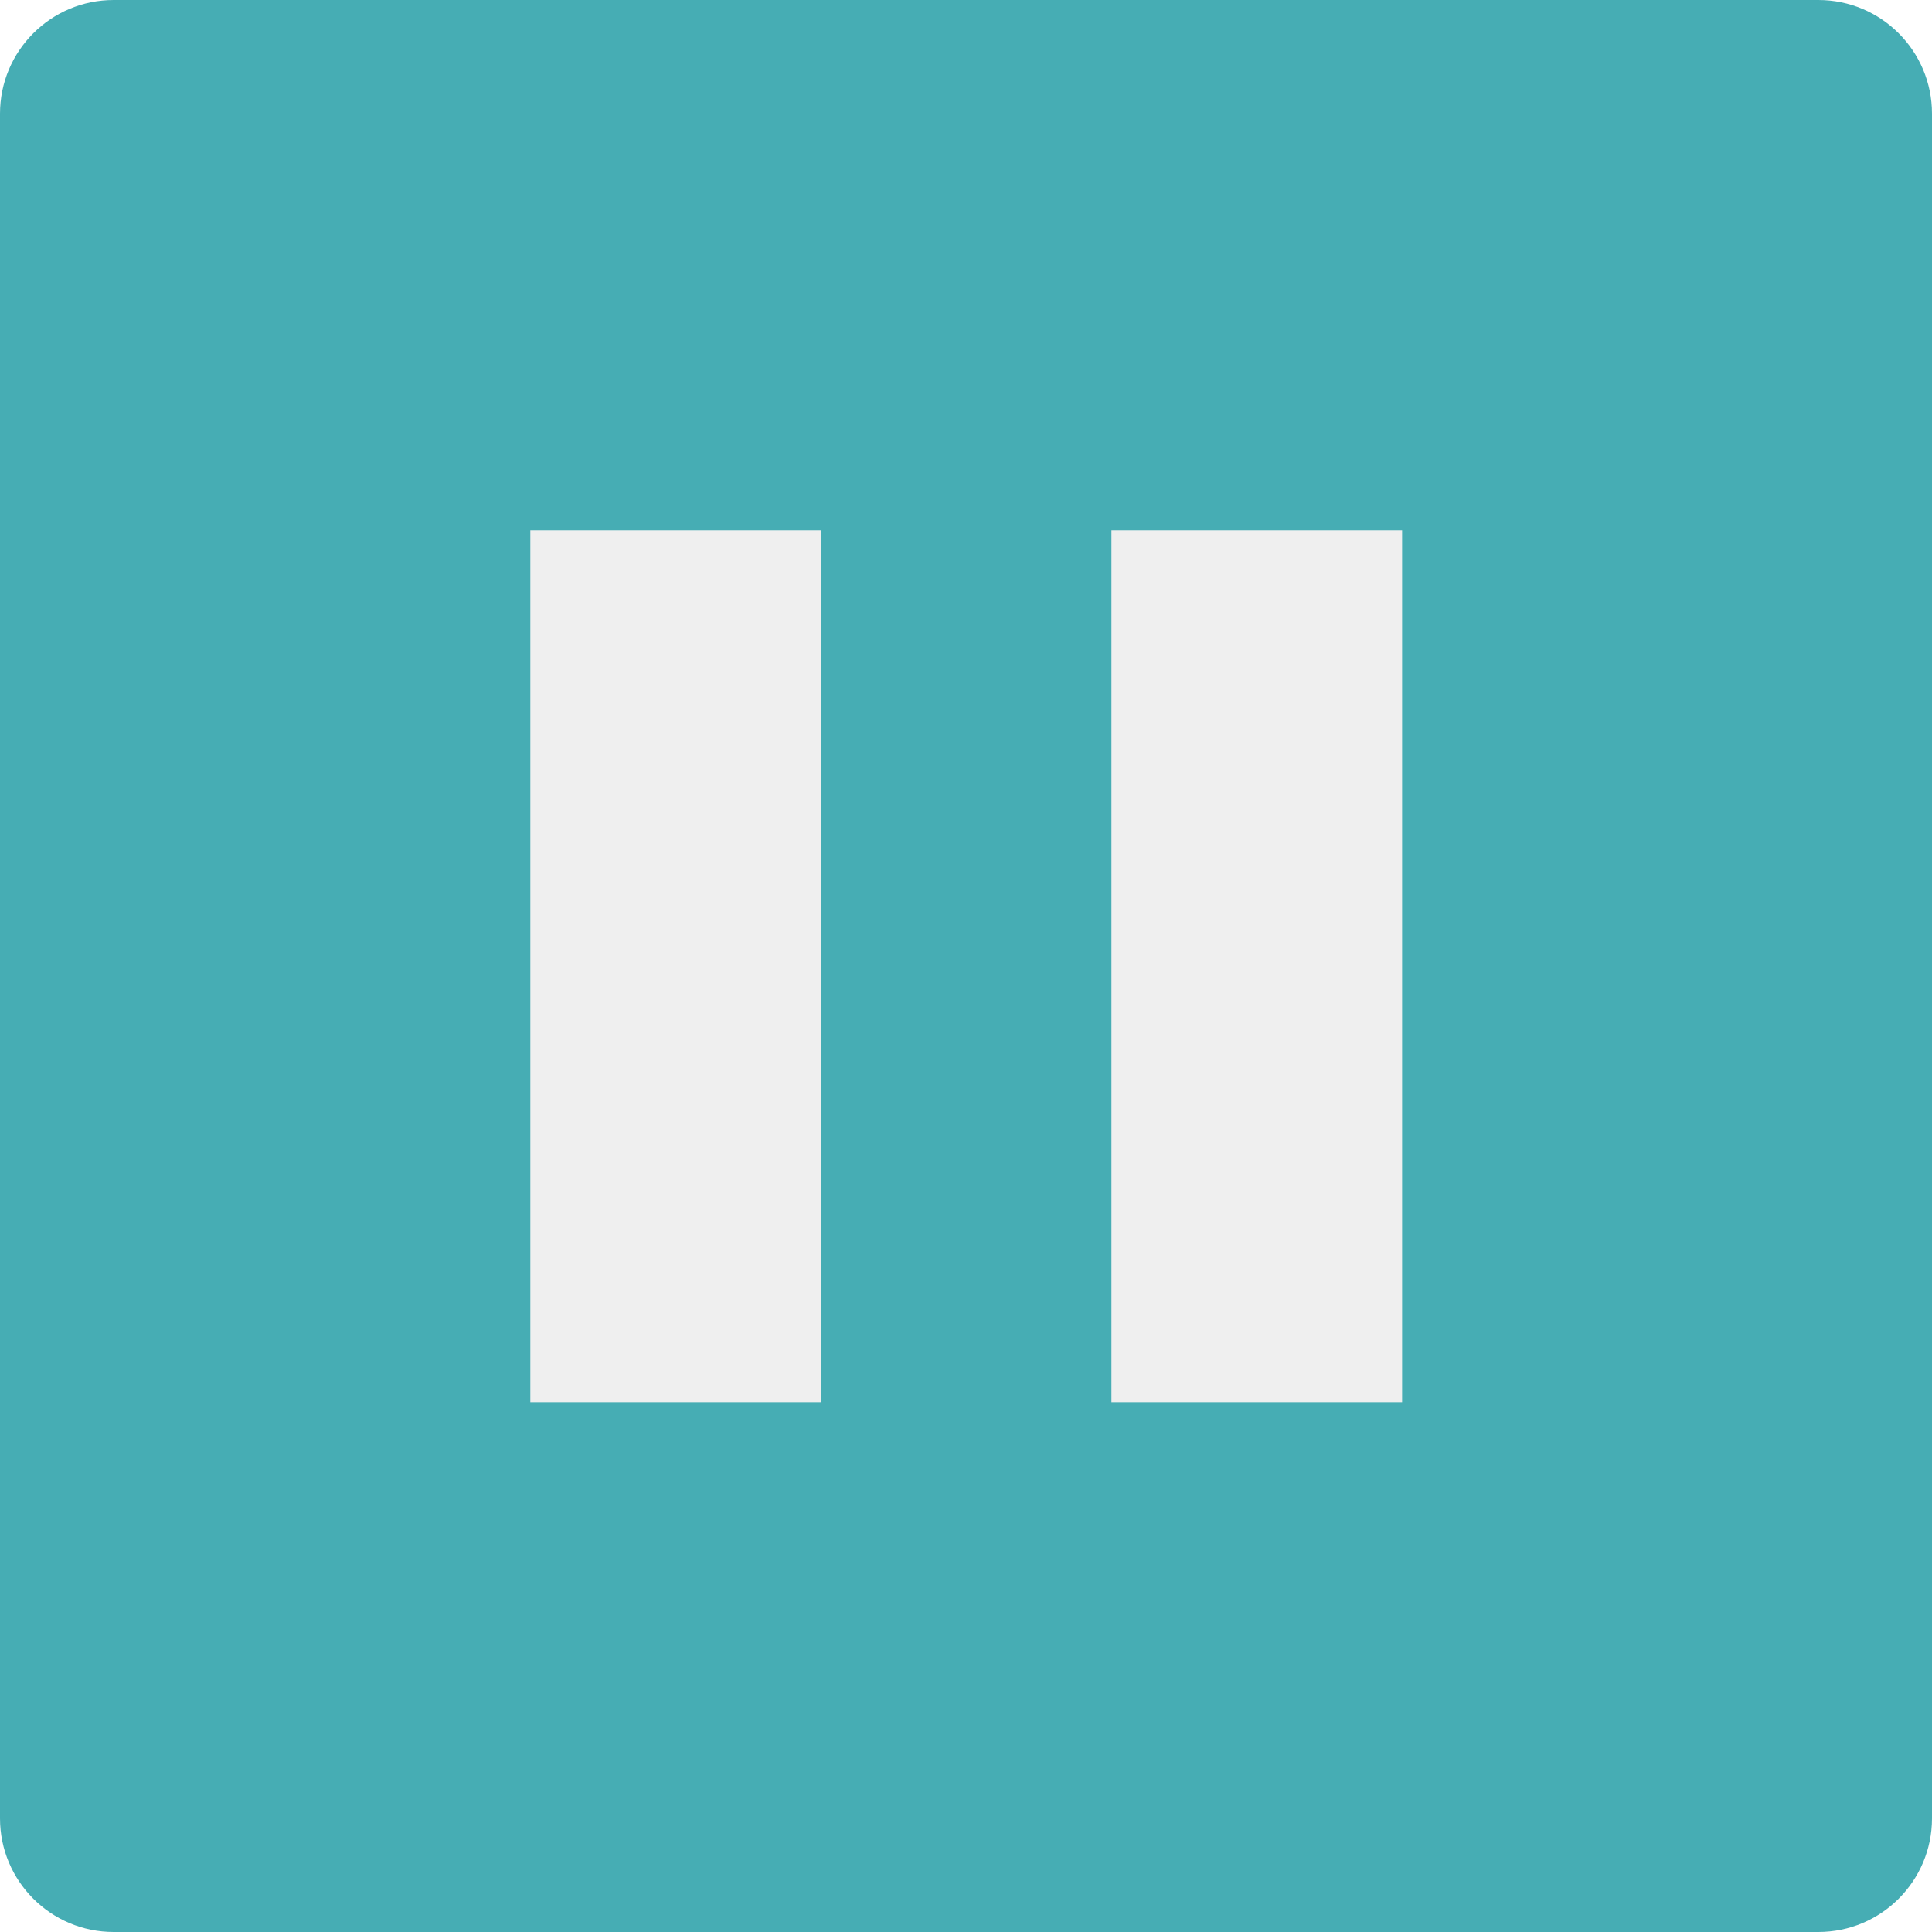
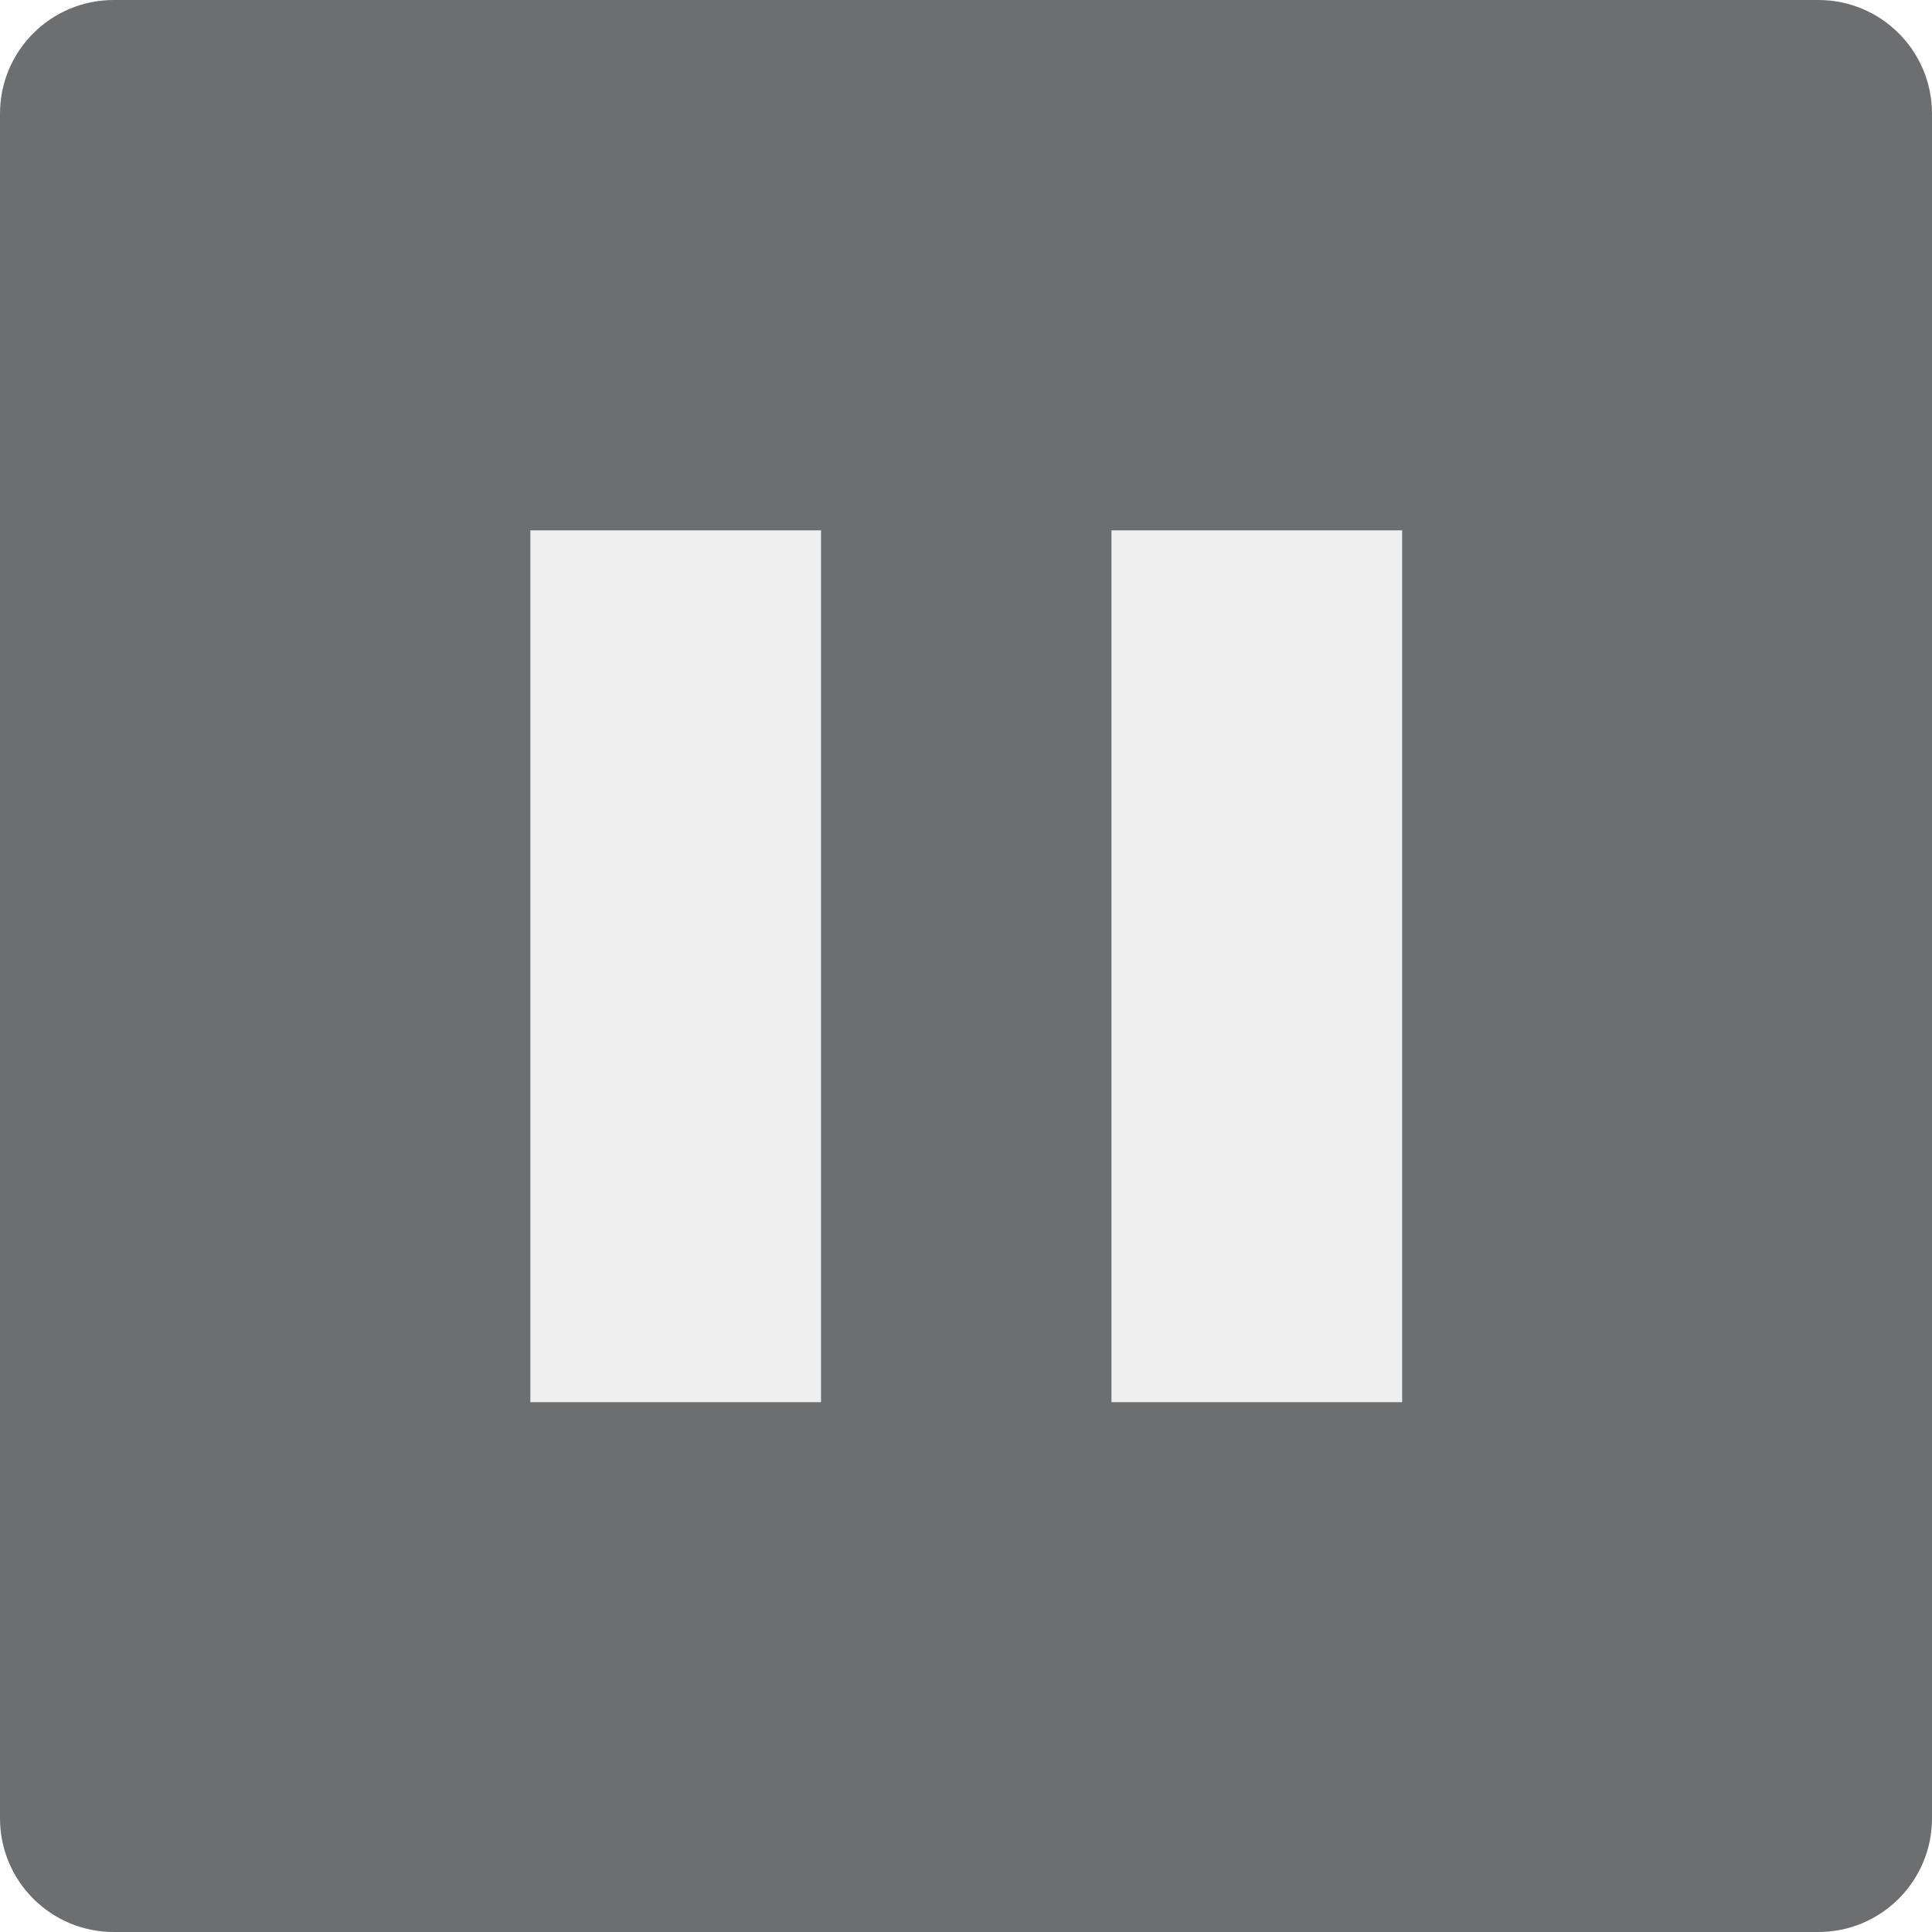
<svg xmlns="http://www.w3.org/2000/svg" id="Component_2_1" data-name="Component 2 – 1" width="51" height="51" viewBox="0 0 51 51">
  <g id="Stop_All_Icon" data-name="Stop All Icon">
-     <rect id="Rectangle_8" data-name="Rectangle 8" width="51" height="51" rx="3" fill="#46adb4" />
+     <rect id="Rectangle_8" data-name="Rectangle 8" width="51" height="51" rx="3" fill="#6d6e70" />
  </g>
  <path id="stop" d="M96,87.013h7.673V64H96ZM111.34,64V87.013h7.673V64Z" transform="translate(-82 -50)" fill="#efefef" />
</svg>
